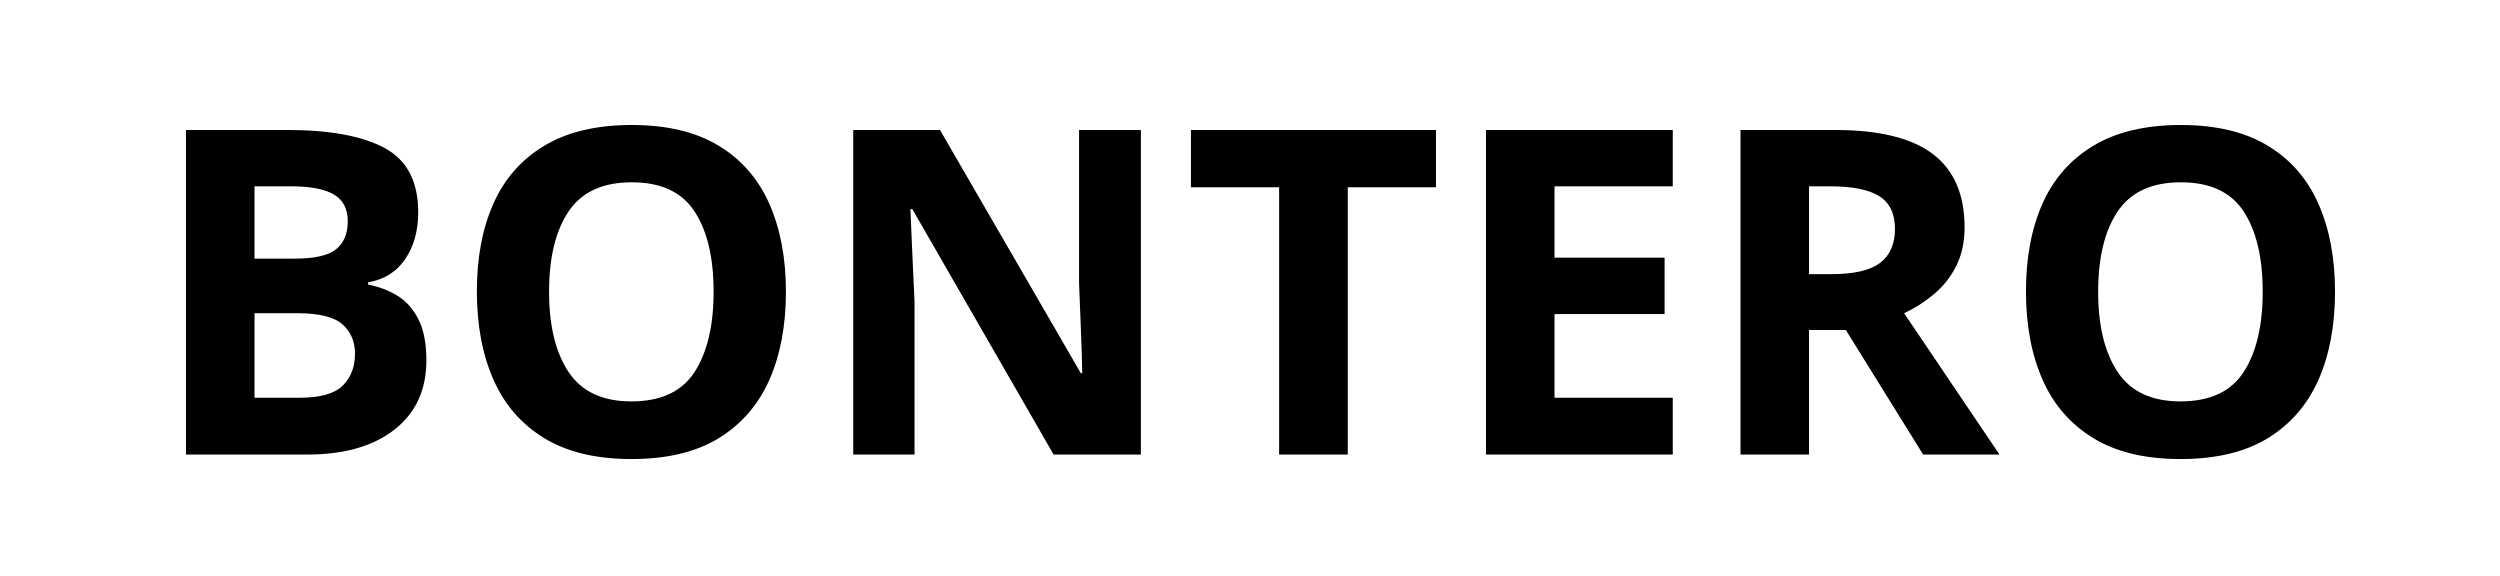
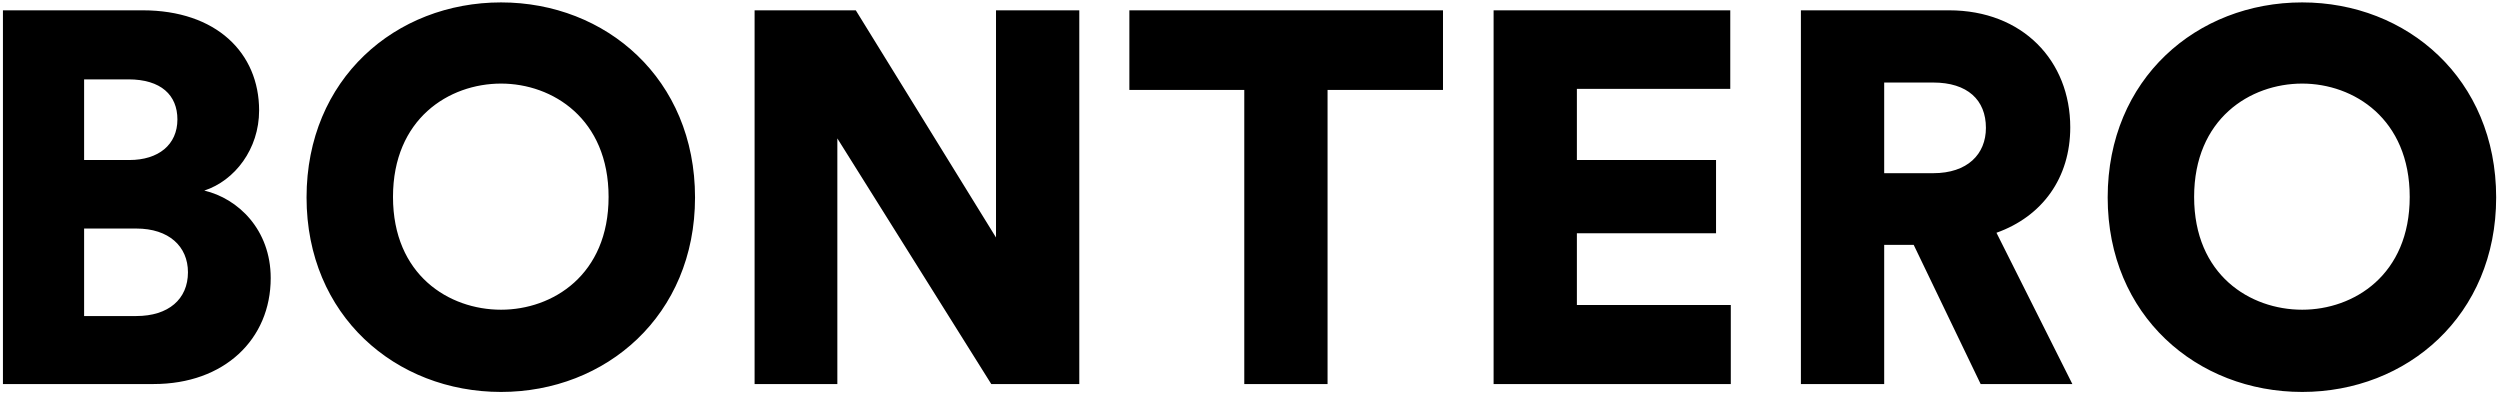
- <svg xmlns="http://www.w3.org/2000/svg" width="330px" height="76px" viewBox="0 0 330 76" version="1.1">
-   <g id="Artboard" stroke="none" stroke-width="1" fill="none" fill-rule="evenodd" font-family="CircularStd-Bold, Circular Std" font-size="60" font-weight="bold">
-     <text id="BONTERO" fill="#000000">
-       <tspan x="19.14" y="60">BONTERO</tspan>
-     </text>
+ <svg xmlns="http://www.w3.org/2000/svg" width="332px" height="53px" viewBox="0 0 332 53" version="1.1">
+   <g id="Page-1" stroke="none" stroke-width="1" fill="none" fill-rule="evenodd">
+     <g id="Artboard" transform="translate(-705, -207)" fill="#000000" fill-rule="nonzero">
+       <path d="M705.39,208.37 L723.94,208.37 C733.74,208.37 739.41,214.04 739.41,221.67 C739.41,226.78 736.19,230.98 732.13,232.31 C736.61,233.36 740.95,237.49 740.95,243.93 C740.95,252.05 734.79,258 725.41,258 L705.39,258 L705.39,208.37 Z M716.17,228.25 L722.19,228.25 C726.04,228.25 728.56,226.22 728.56,222.86 C728.56,219.64 726.39,217.54 722.05,217.54 L716.17,217.54 L716.17,228.25 Z M716.17,248.97 L723.1,248.97 C727.37,248.97 729.96,246.73 729.96,243.16 C729.96,239.73 727.44,237.35 723.1,237.35 L716.17,237.35 L716.17,248.97 Z M757.19,233.15 C757.19,243.51 764.61,248.13 771.54,248.13 C778.4,248.13 785.82,243.51 785.82,233.15 C785.82,222.79 778.4,218.1 771.54,218.1 C764.61,218.1 757.19,222.79 757.19,233.15 Z M745.71,233.22 C745.71,217.47 757.54,207.32 771.54,207.32 C785.47,207.32 797.3,217.47 797.3,233.22 C797.3,248.9 785.47,259.05 771.54,259.05 C757.54,259.05 745.71,248.9 745.71,233.22 Z M848.33,258 L836.64,258 L816.2,225.38 L816.2,258 L805.21,258 L805.21,208.37 L818.65,208.37 L837.27,238.54 L837.27,208.37 L848.33,208.37 L848.33,258 Z M896.63,218.94 L881.3,218.94 L881.3,258 L870.24,258 L870.24,218.94 L854.98,218.94 L854.98,208.37 L896.63,208.37 L896.63,218.94 Z M934.85,258 L903.35,258 L903.35,208.37 L934.78,208.37 L934.78,218.8 L914.41,218.8 L914.41,228.25 L932.89,228.25 L932.89,237.98 L914.41,237.98 L914.41,247.5 L934.85,247.5 L934.85,258 Z M968.03,258 L959.14,239.52 L955.22,239.52 L955.22,258 L944.16,258 L944.16,208.37 L963.83,208.37 C973.63,208.37 979.93,215.09 979.93,223.91 C979.93,230.63 976.22,235.74 970.13,237.91 L980.21,258 L968.03,258 Z M955.22,230 L961.73,230 C966.28,230 968.73,227.48 968.73,223.98 C968.73,220.27 966.28,217.96 961.73,217.96 L955.22,217.96 L955.22,230 Z M996.38,233.15 C996.38,243.51 1003.8,248.13 1010.73,248.13 C1017.59,248.13 1025.01,243.51 1025.01,233.15 C1025.01,222.79 1017.59,218.1 1010.73,218.1 C1003.8,218.1 996.38,222.79 996.38,233.15 Z M984.9,233.22 C984.9,217.47 996.73,207.32 1010.73,207.32 C1024.66,207.32 1036.49,217.47 1036.49,233.22 C1036.49,248.9 1024.66,259.05 1010.73,259.05 C996.73,259.05 984.9,248.9 984.9,233.22 Z" id="BONTERO" />
+     </g>
  </g>
</svg>
